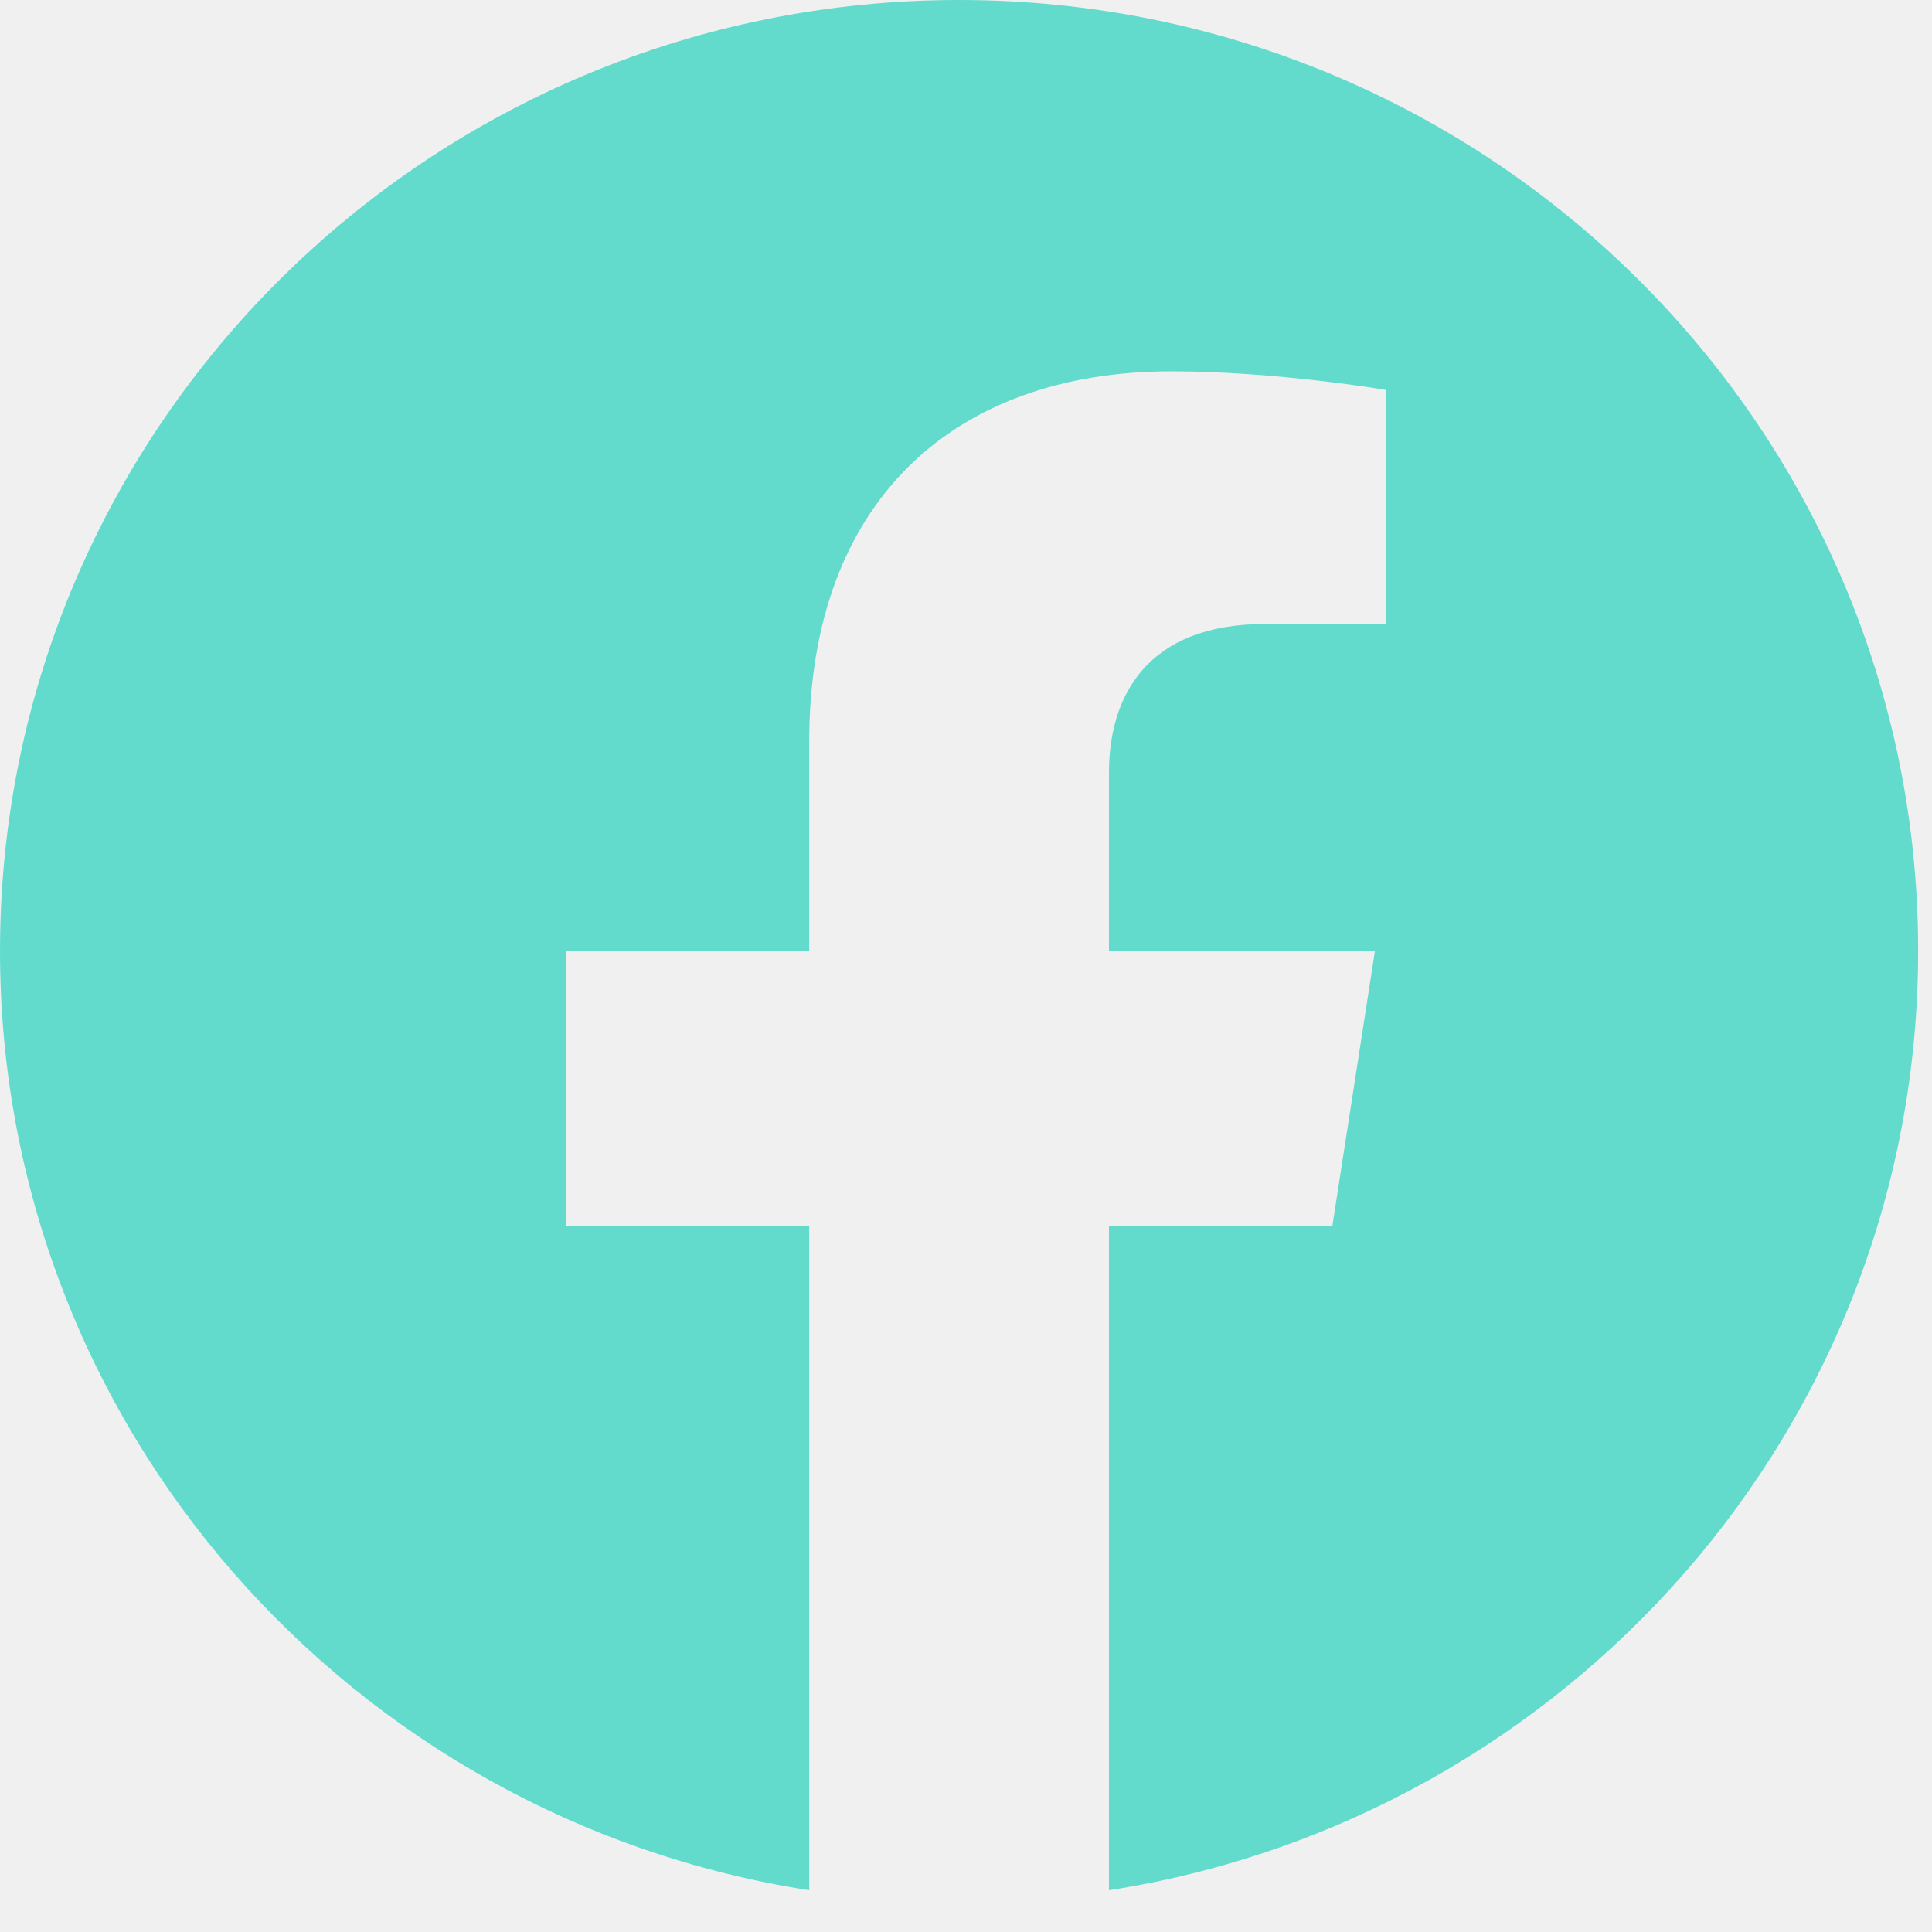
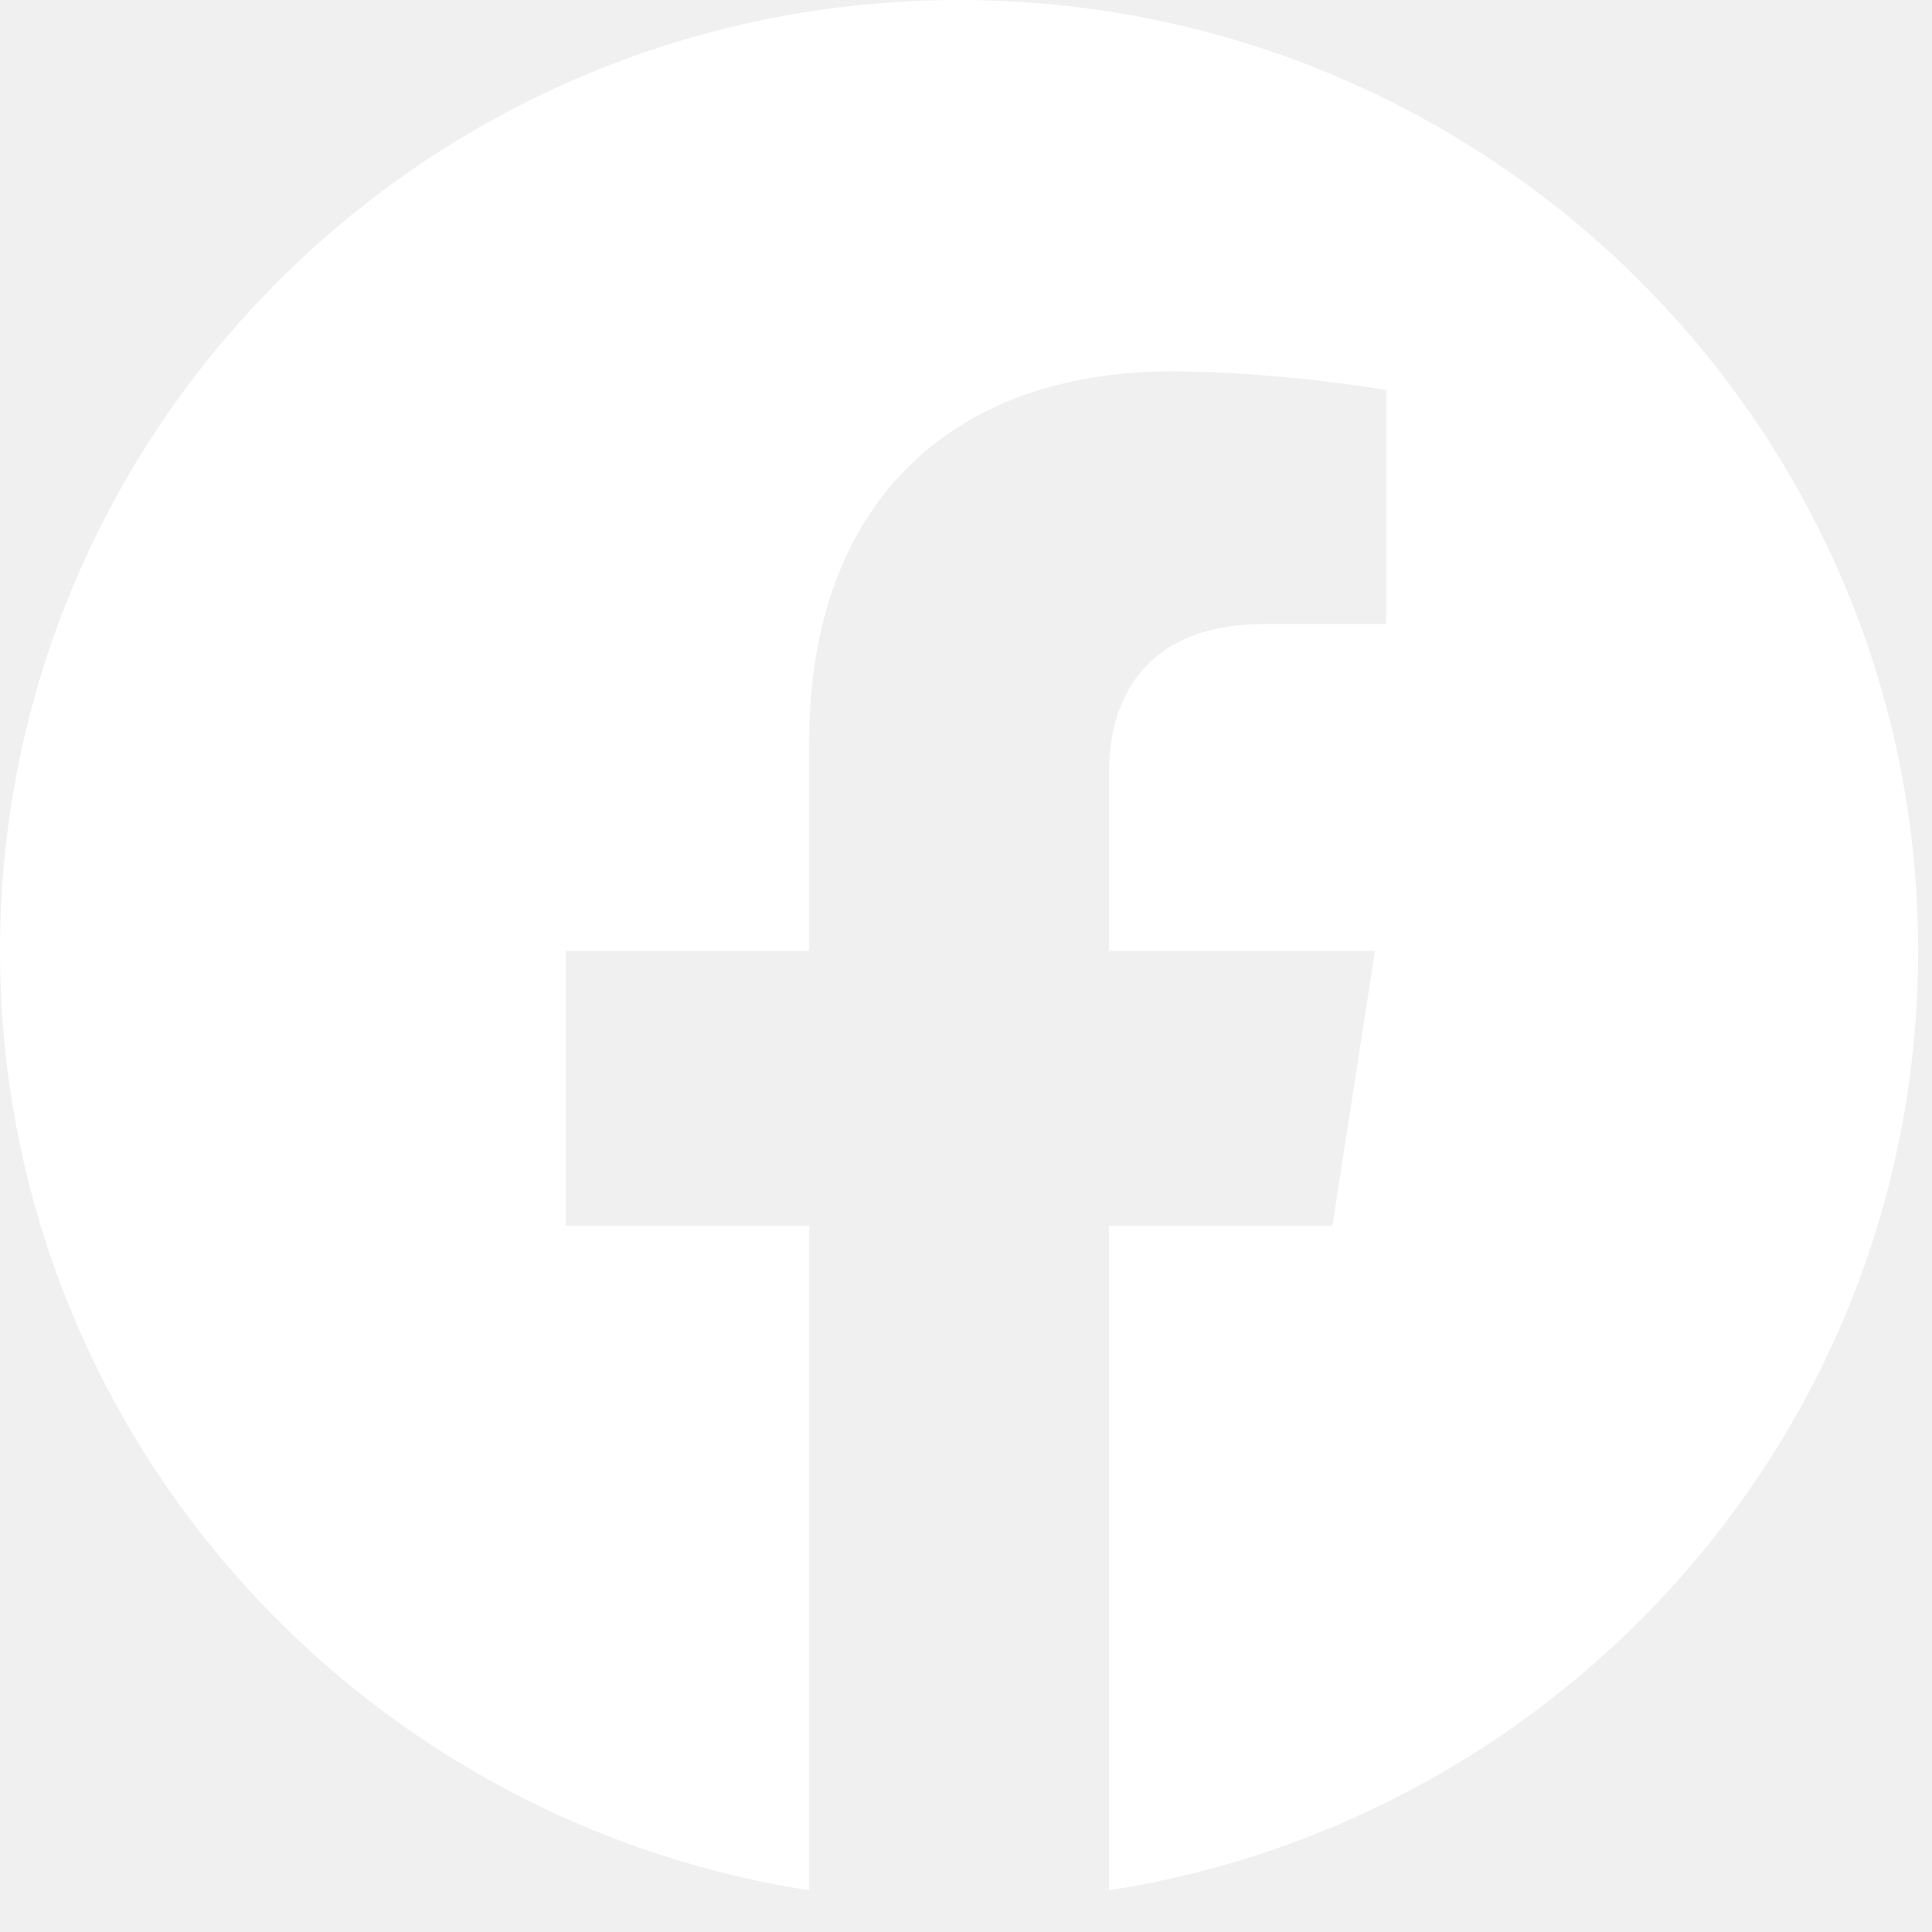
- <svg xmlns="http://www.w3.org/2000/svg" viewBox="0 0 43 43" fill="#62DBCD">
+ <svg xmlns="http://www.w3.org/2000/svg" viewBox="0 0 43 43" fill="white">
  <path d="M42.692 21.163C42.692 9.474 33.136 0 21.346 0C9.556 0 0 9.474 0 21.163C0 31.728 7.804 40.483 18.011 42.071V27.282H12.591V21.162H18.011V16.5C18.011 11.196 21.197 8.265 26.074 8.265C28.407 8.265 30.852 8.679 30.852 8.679V13.888H28.158C25.507 13.888 24.682 15.52 24.682 17.194V21.163H30.602L29.655 27.28H24.682V42.071C34.888 40.483 42.692 31.728 42.692 21.163Z" />
</svg>
